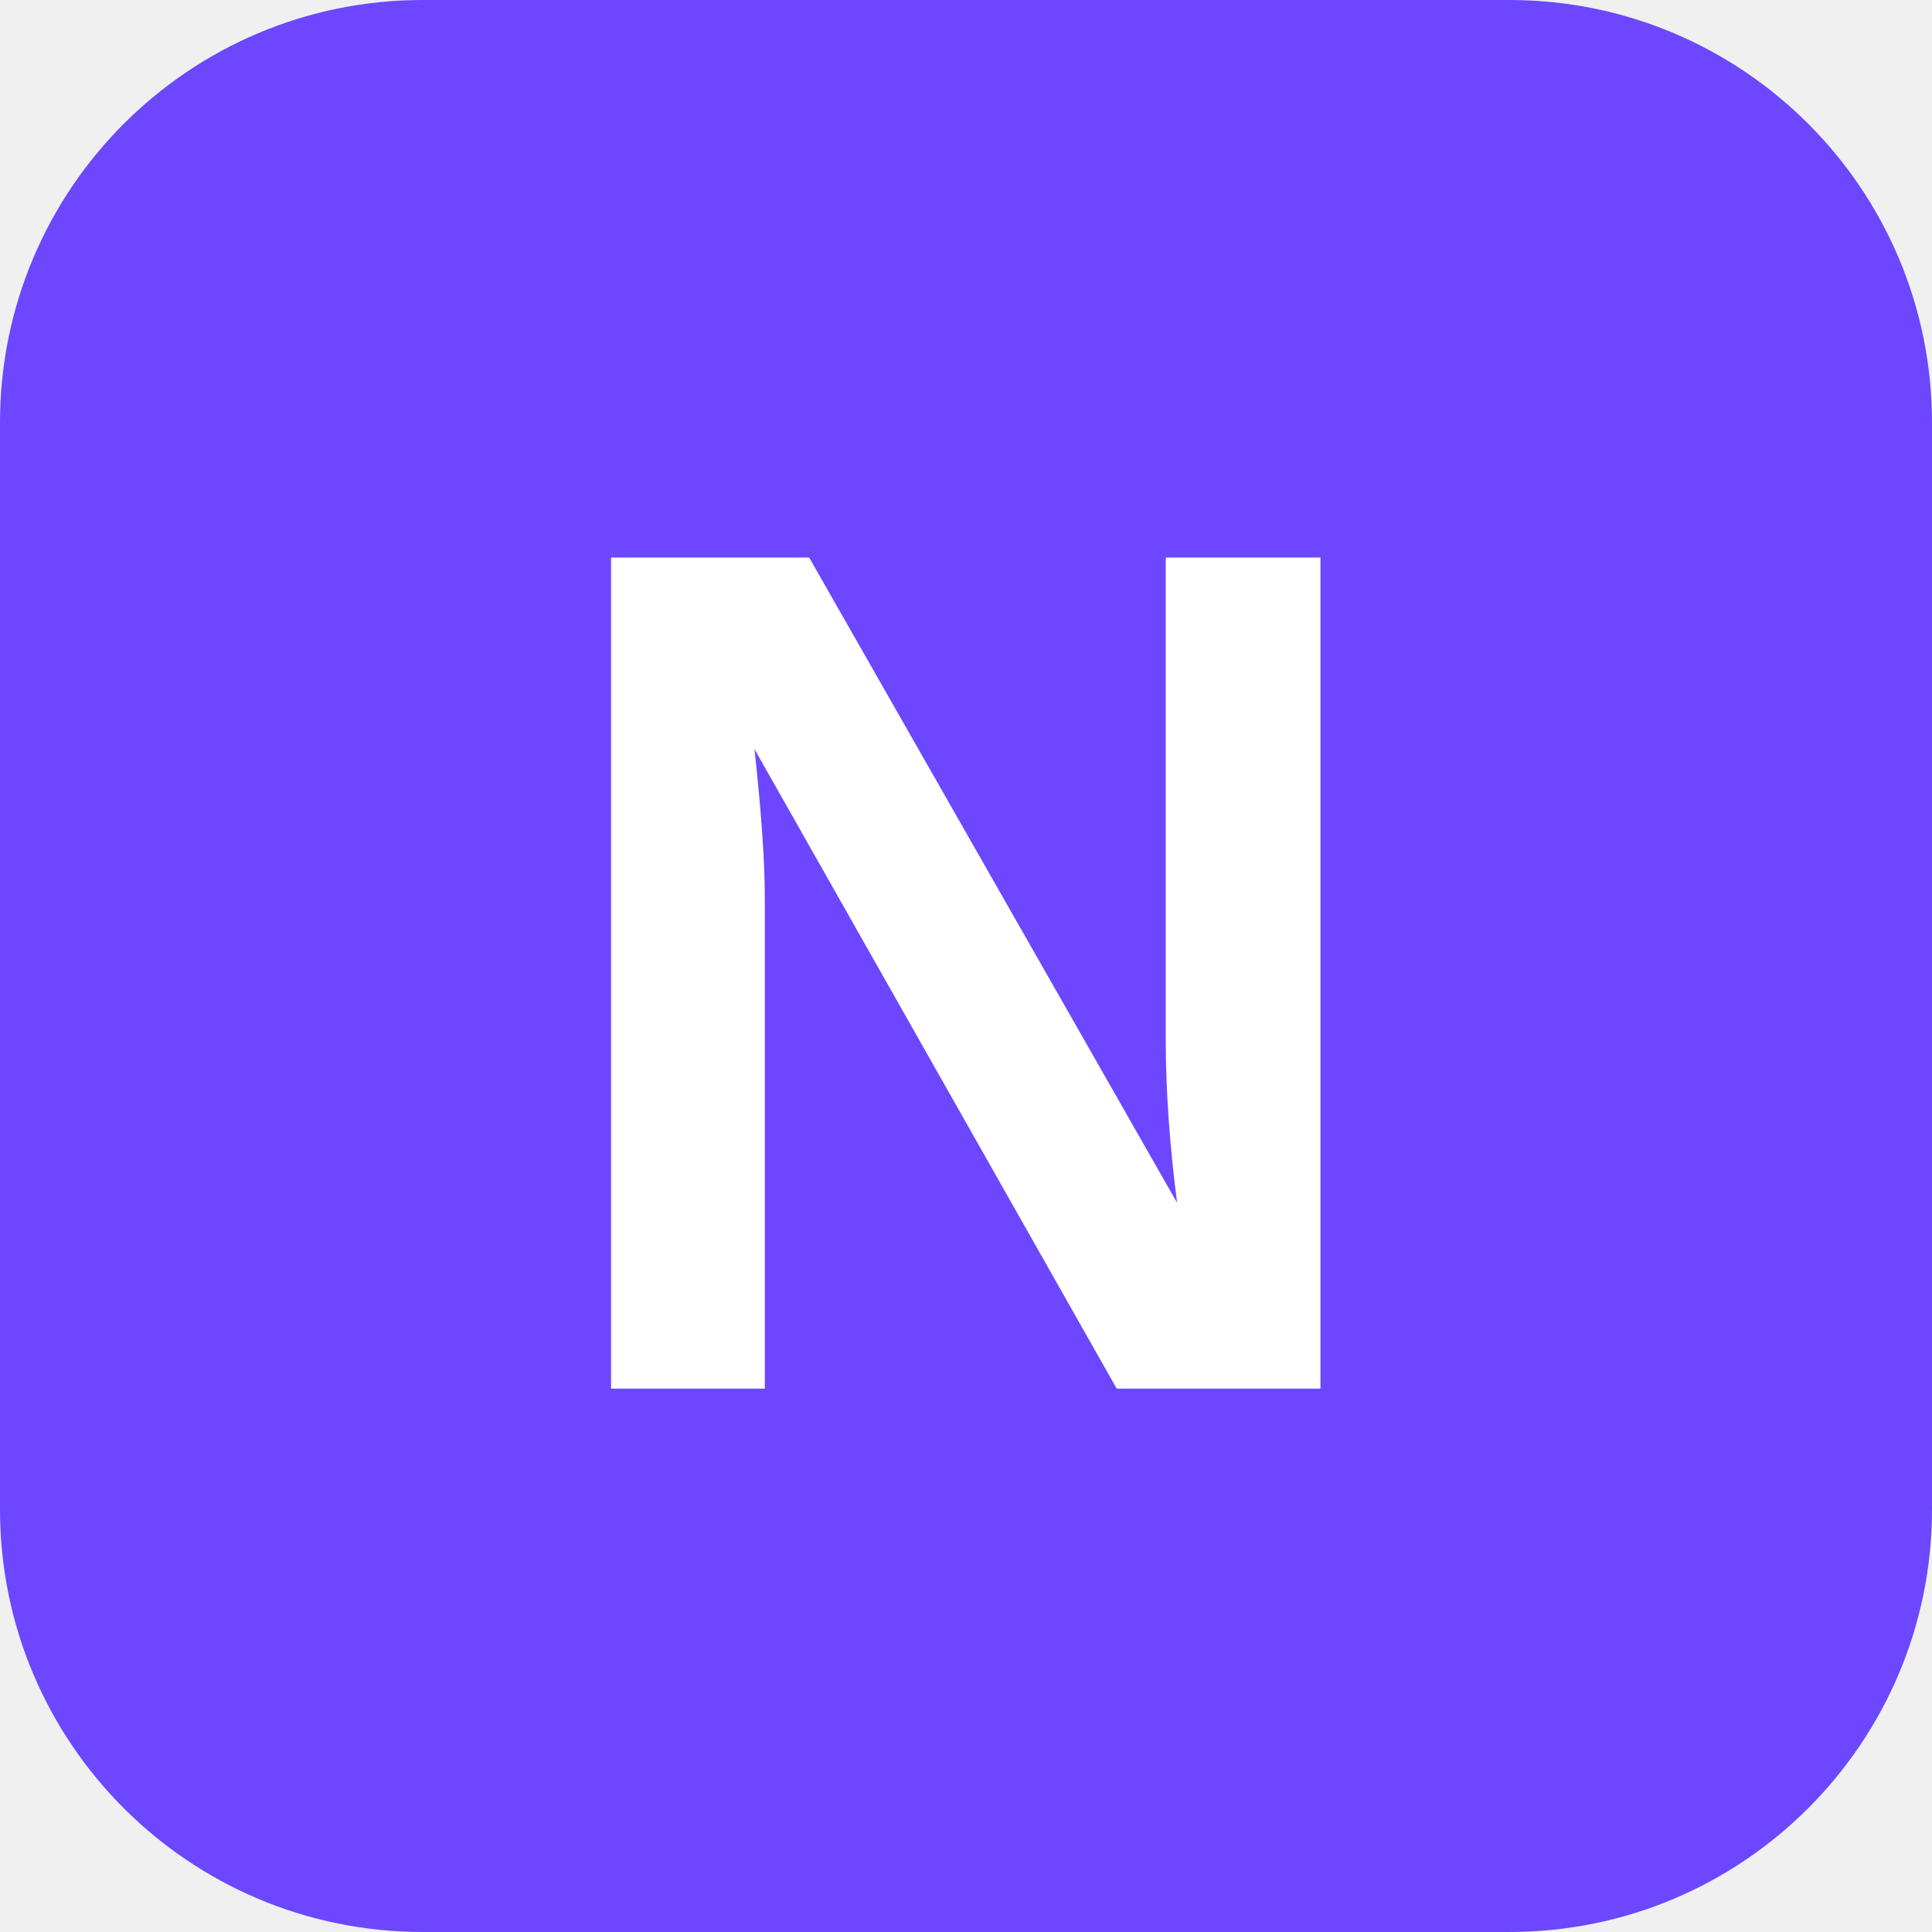
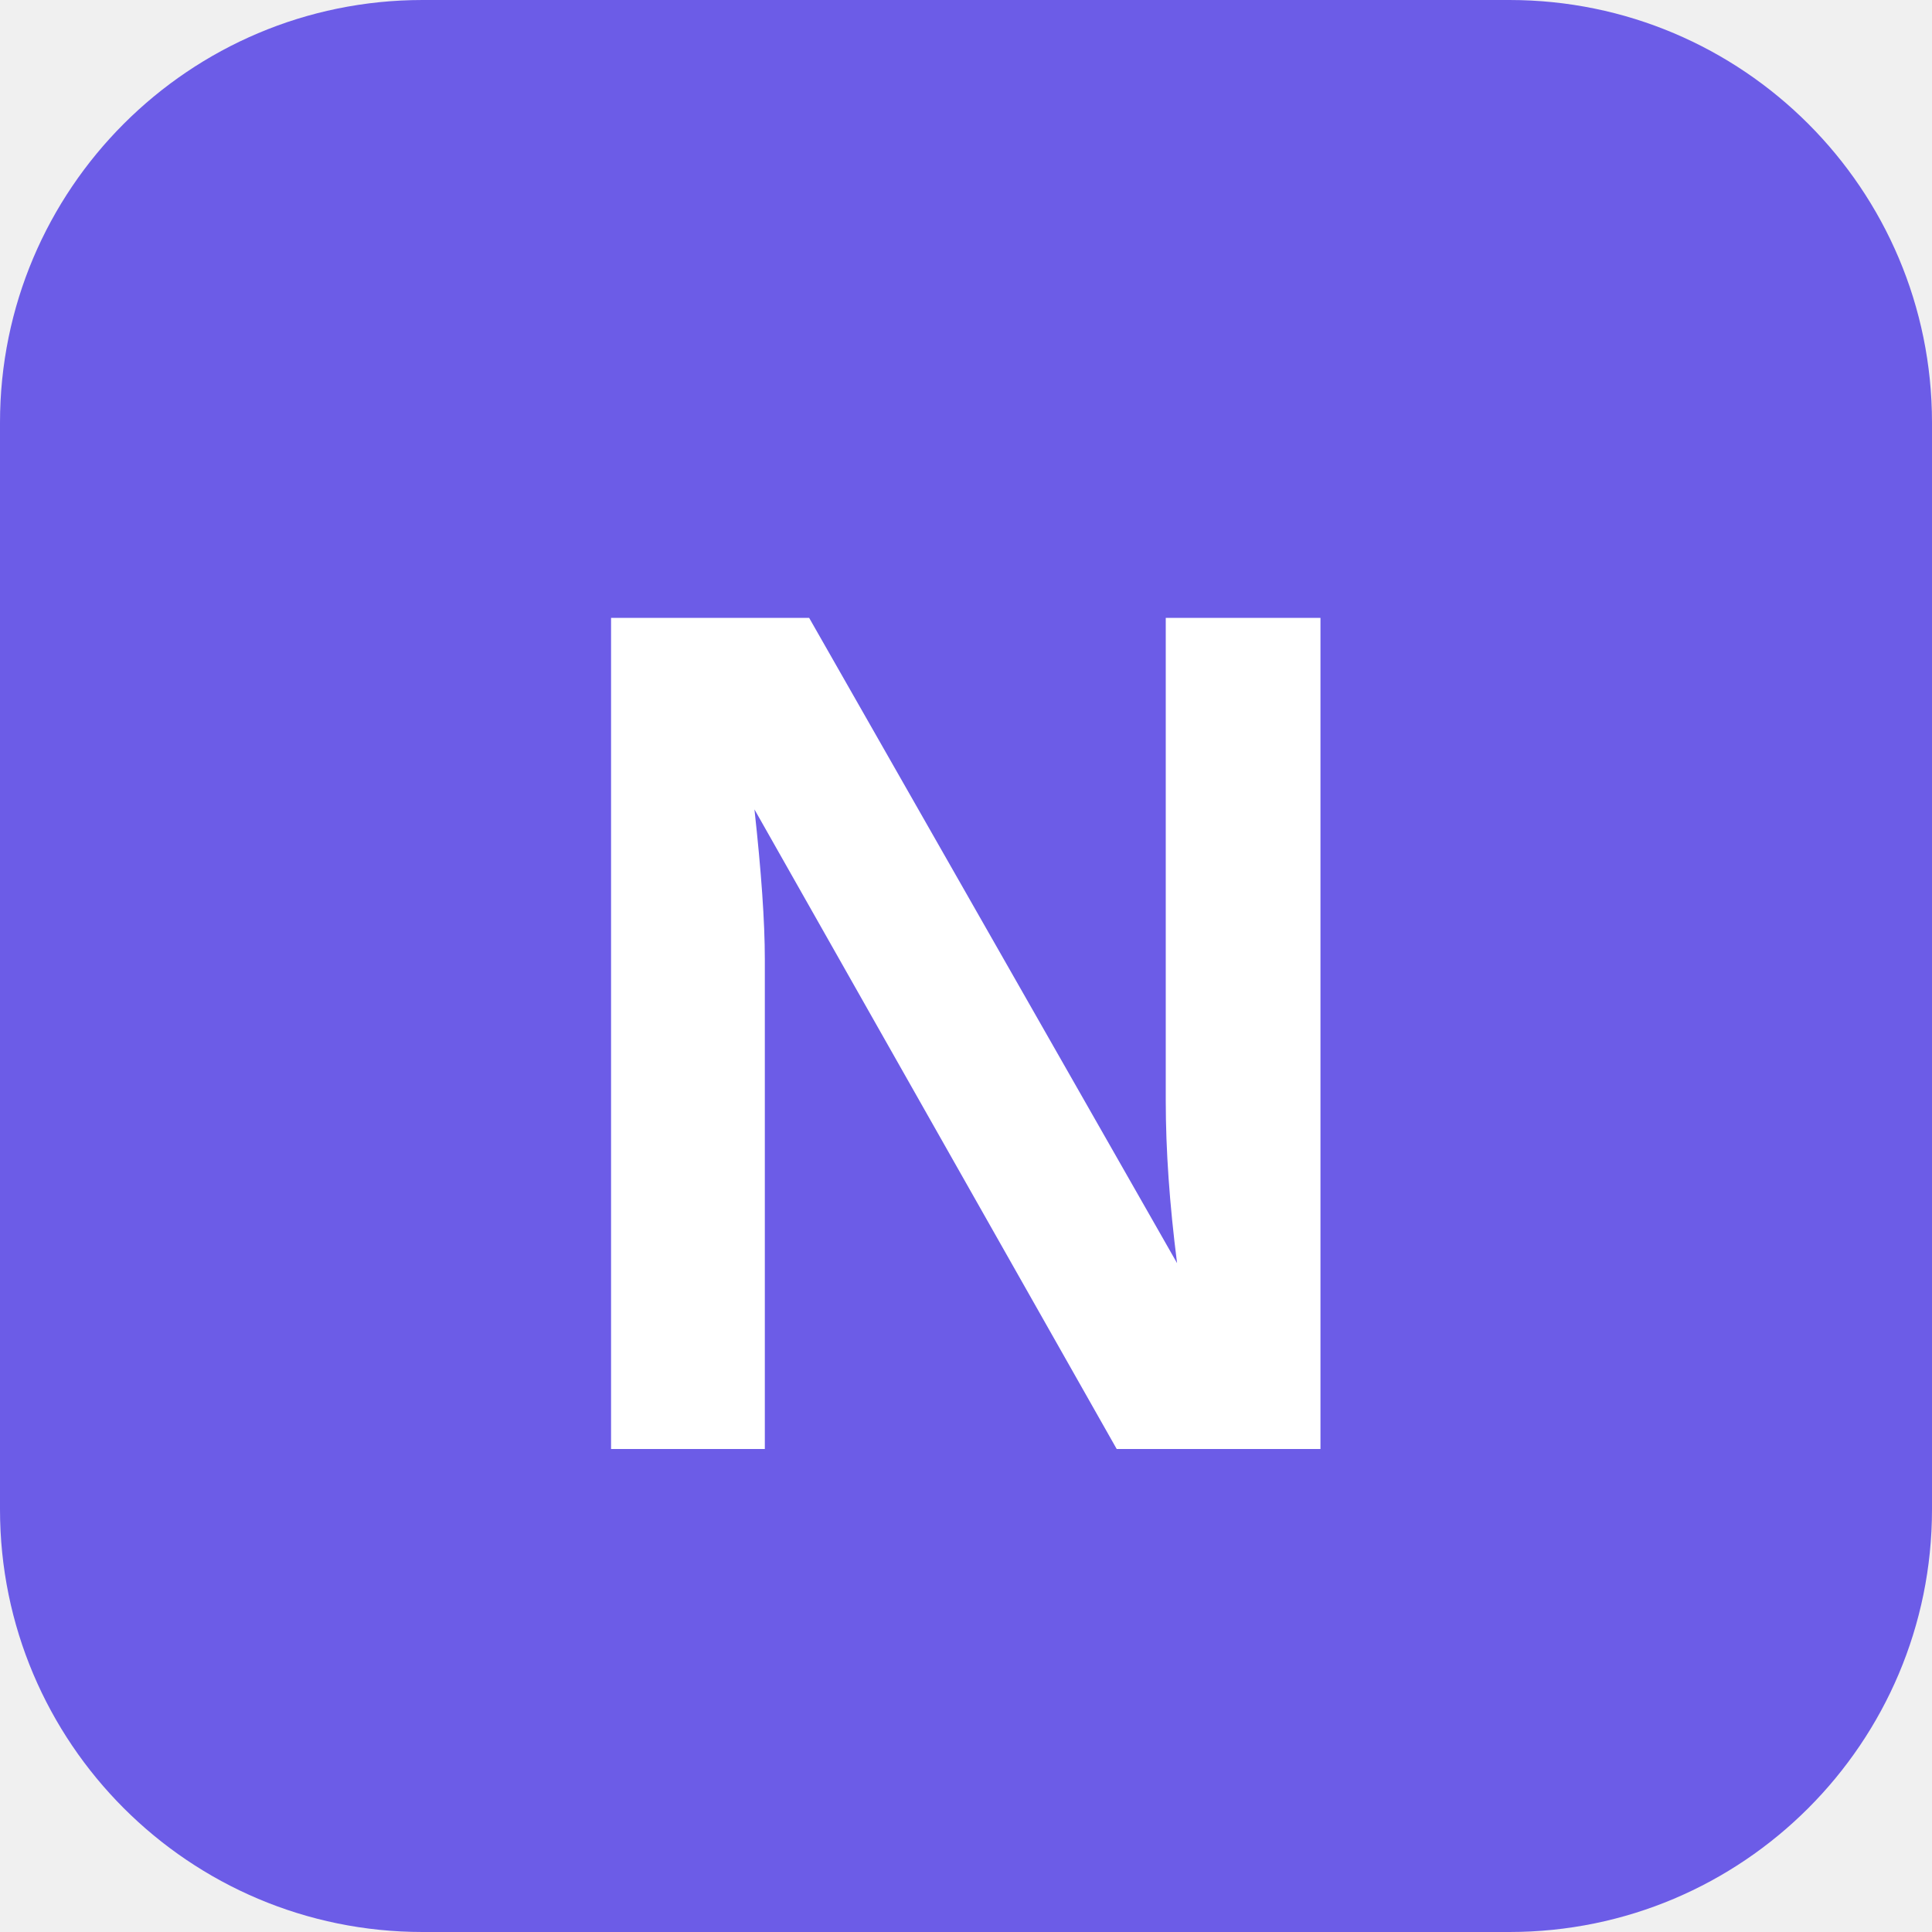
<svg xmlns="http://www.w3.org/2000/svg" viewBox="0 0 32 32">
-   <rect width="32" height="32" rx="7" fill="#6c47ff" />
-   <text x="16" y="23" text-anchor="middle" font-family="Arial,sans-serif" font-size="20" font-weight="bold" fill="white">N</text>
+   <rect width="32" height="32" rx="7" fill="#6c5ce7" />
+   <text x="16" y="24" text-anchor="middle" font-family="Arial,sans-serif" font-size="20" font-weight="800" fill="#fff">N</text>
</svg>
